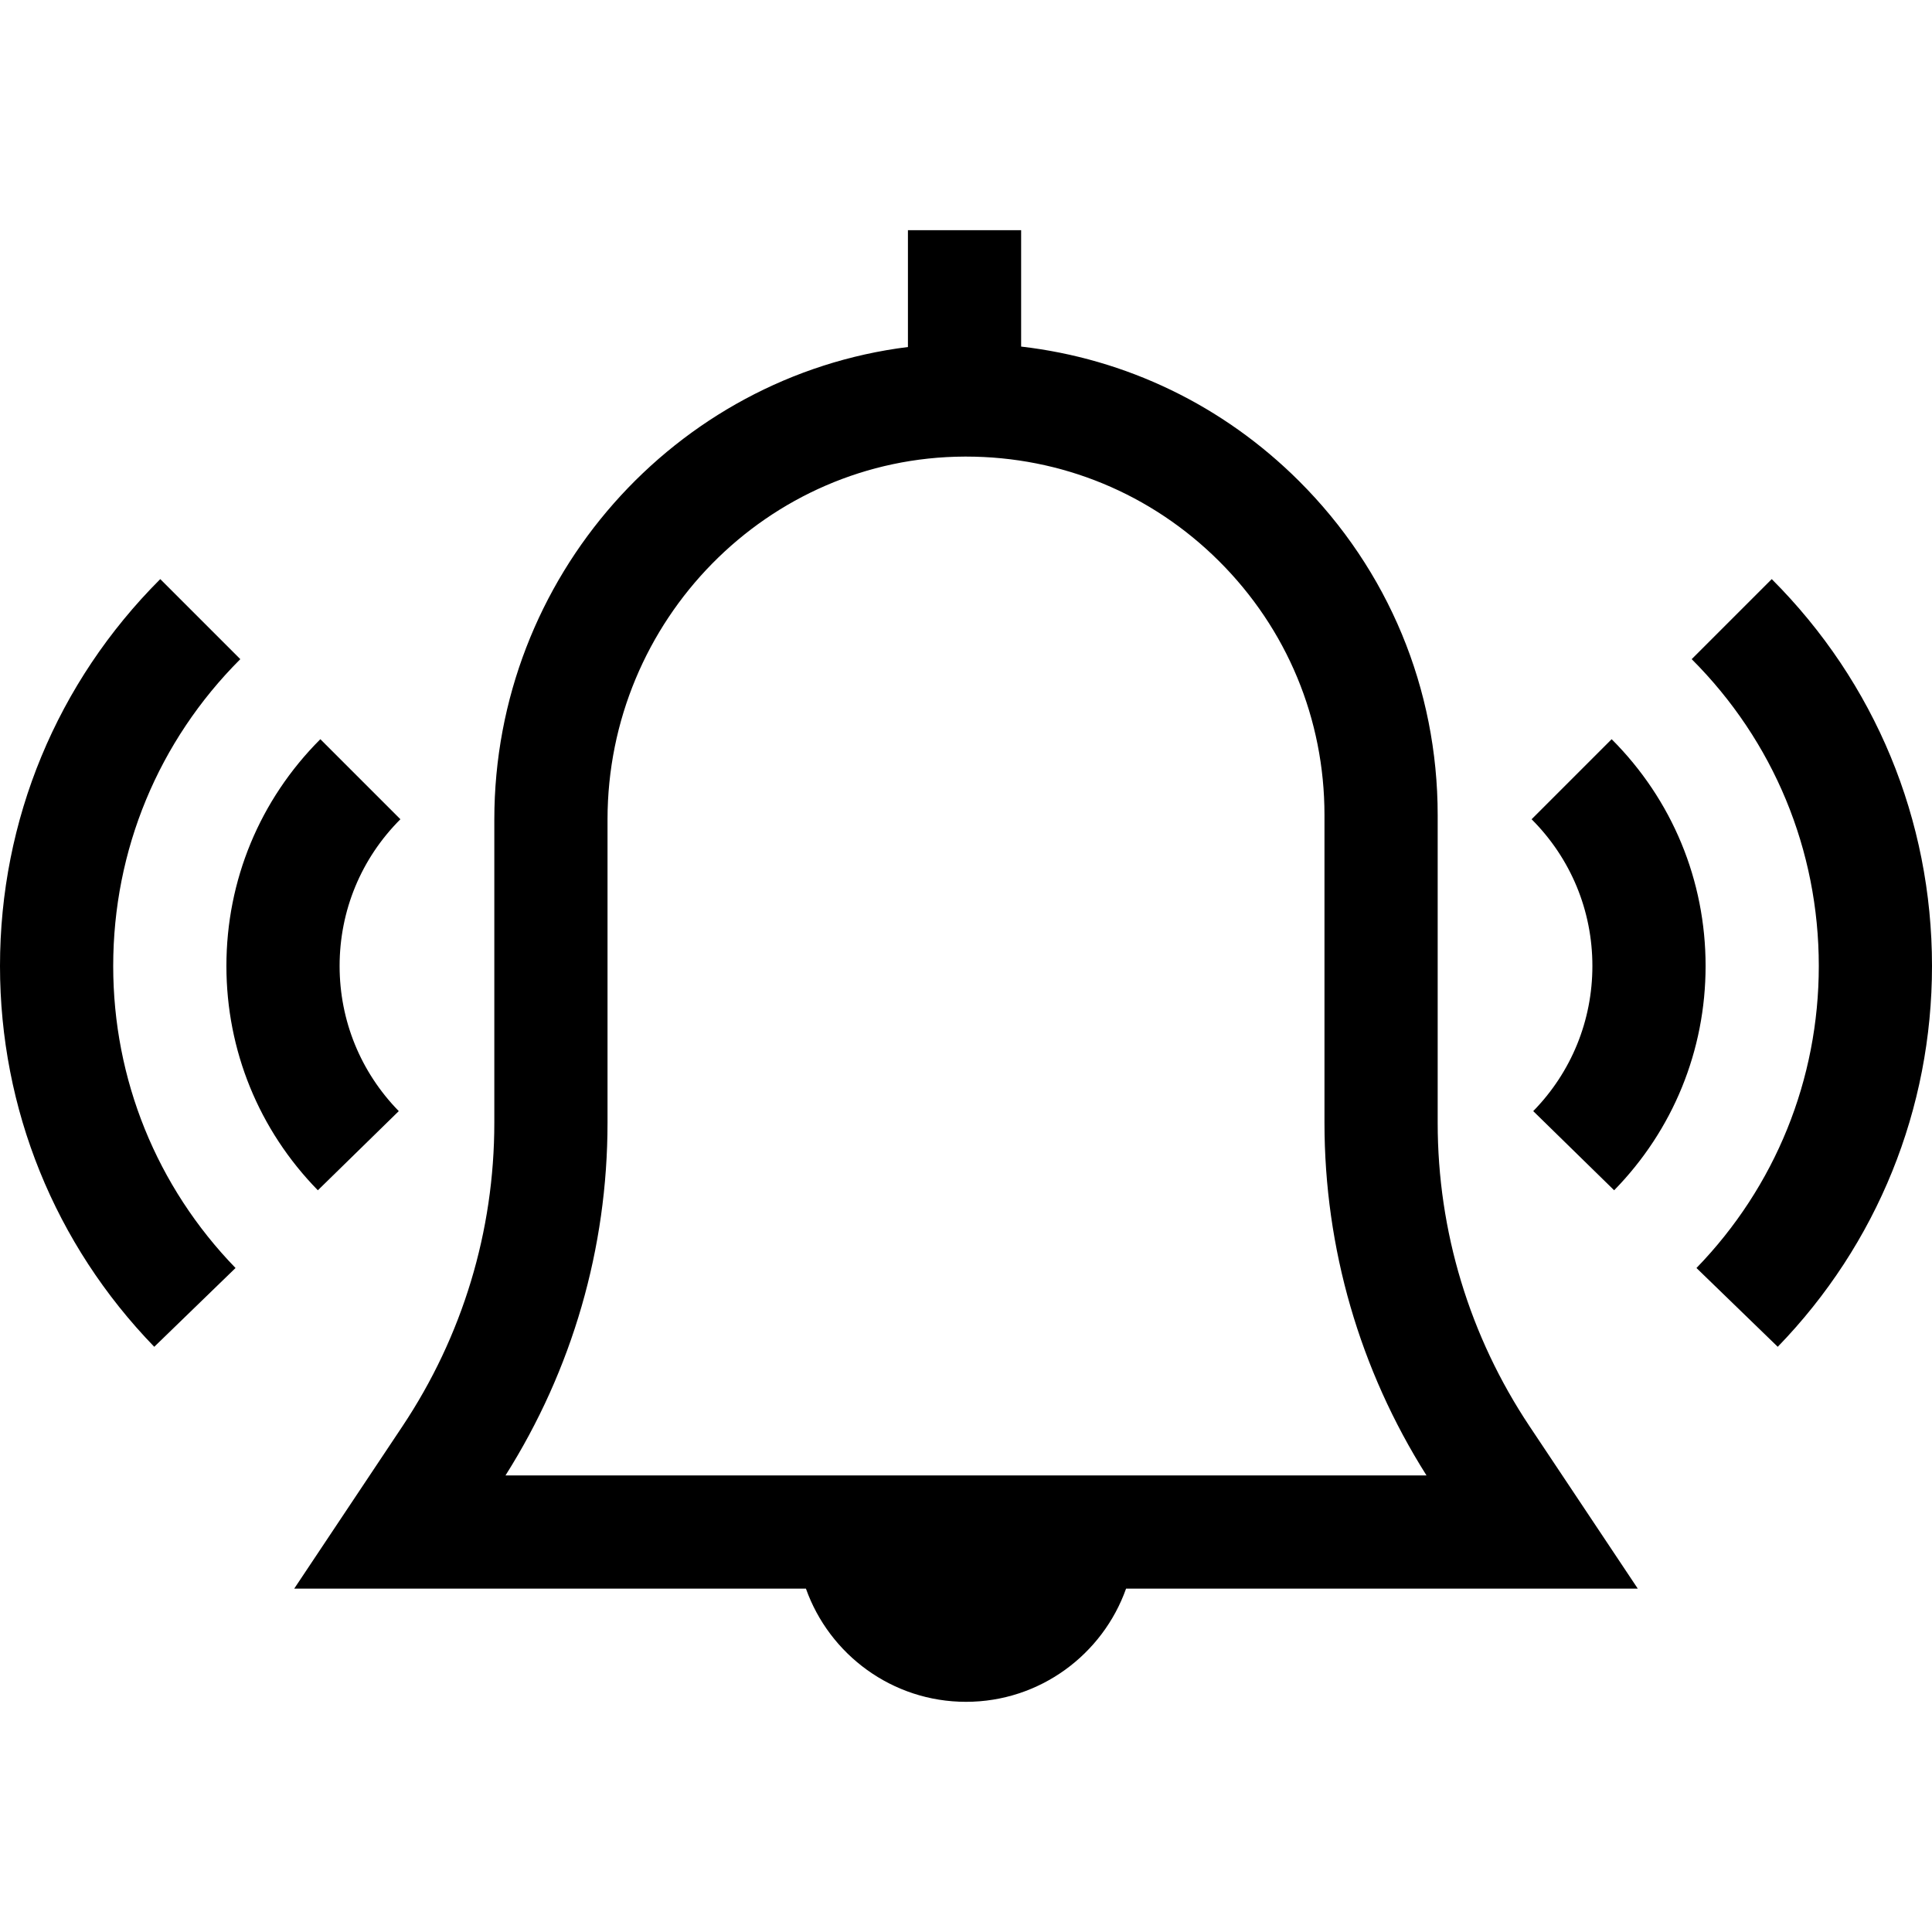
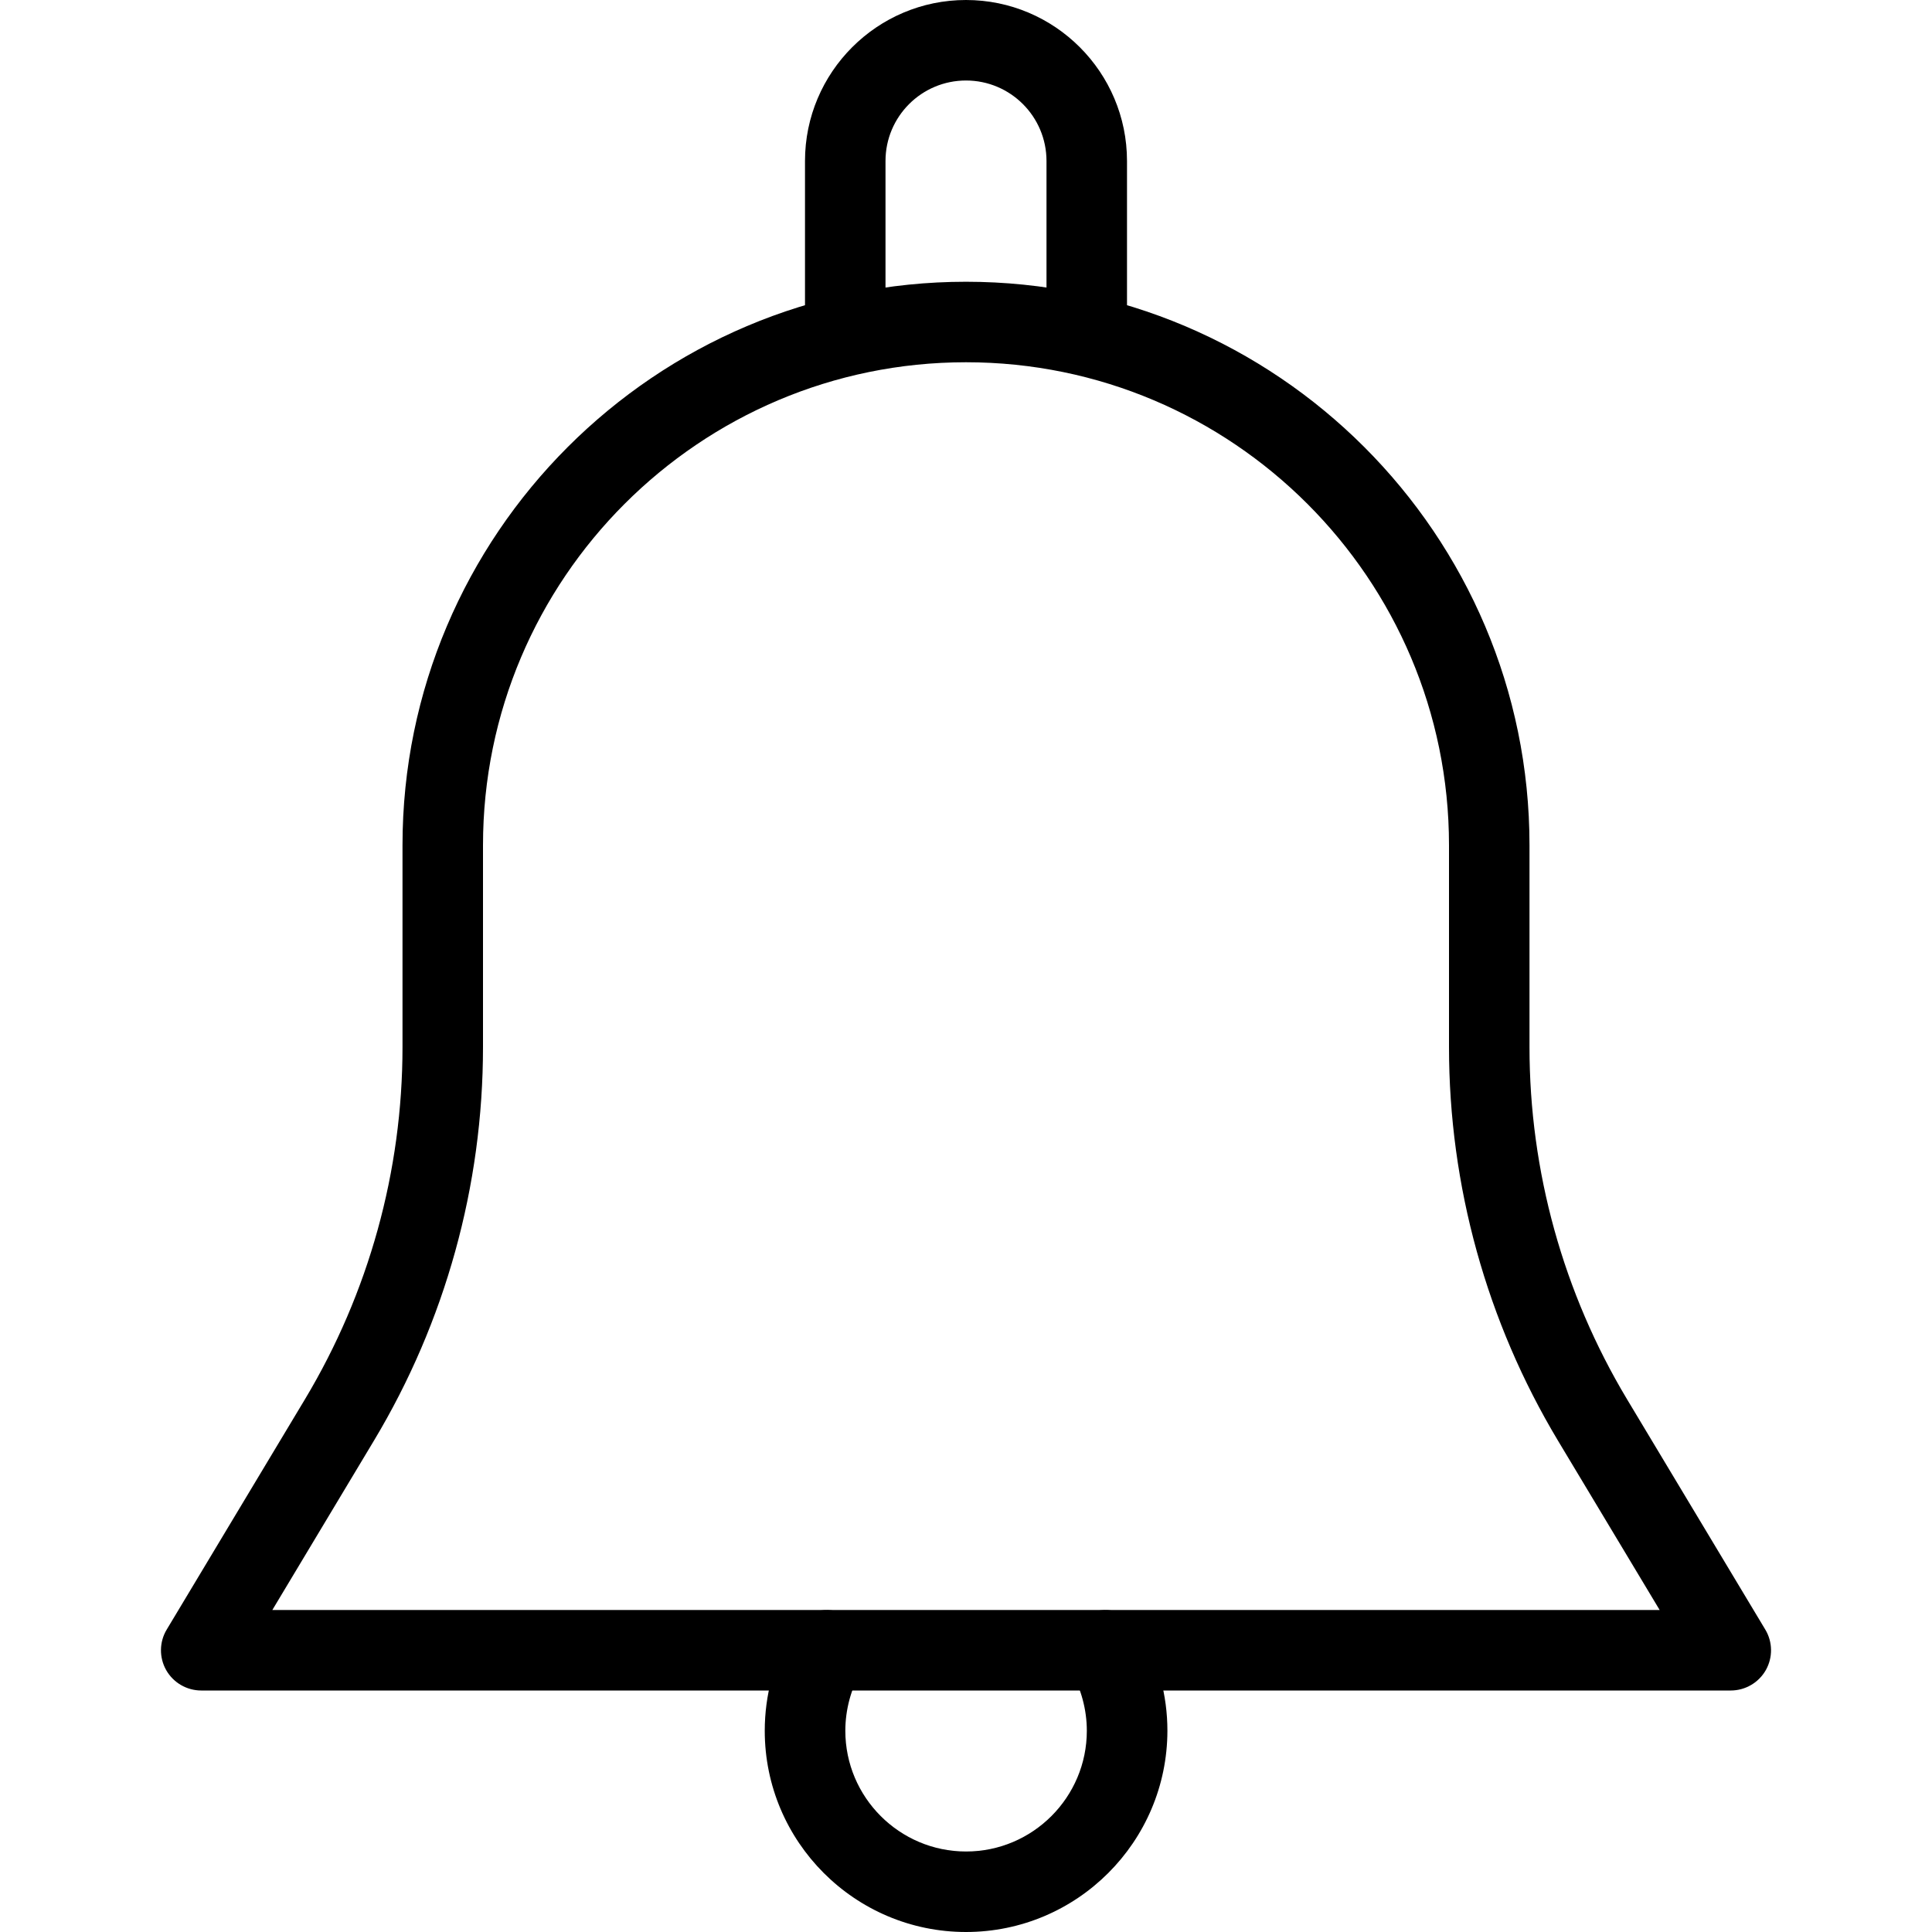
<svg xmlns="http://www.w3.org/2000/svg" version="1.1" id="Capa_1" x="0px" y="0px" viewBox="0 0 512 512" style="enable-background:new 0 0 512 512;" xml:space="preserve">
  <g>
    <g>
-       <path d="M405.353,377.987C389.421,354.09,381,326.277,381,297.555V216c0-33.47-13.057-64.915-36.766-88.542    c-20.117-20.048-45.839-32.399-73.623-35.612V61h-30v30.96C178.951,99.654,131,152.956,131,217.194v80.362    c0,28.722-8.421,56.535-24.353,80.432L77.973,421H213.58c6.192,17.458,22.865,30,42.42,30s36.228-12.542,42.42-30h135.607    L405.353,377.987z M133.964,391C151.665,362.989,161,330.775,161,297.555v-80.362c0-52.861,42.466-96.013,94.663-96.193    c0.113,0,0.225,0,0.338,0c25.315,0,49.12,9.833,67.058,27.708C341.077,166.664,351,190.562,351,216v81.556    c0,33.221,9.333,65.433,27.036,93.444H133.964z" />
+       <path d="M467.819,431.851l-36.651-61.056c-16.896-28.181-25.835-60.437-25.835-93.312V224    c0-82.325-67.008-149.333-149.333-149.333S106.667,141.675,106.667,224v53.483c0,32.875-8.939,65.131-25.835,93.312    l-36.651,61.056c-1.984,3.285-2.027,7.403-0.149,10.731c1.899,3.349,5.461,5.419,9.301,5.419h405.333    c3.84,0,7.403-2.069,9.301-5.419C469.845,439.253,469.803,435.136,467.819,431.851z M72.171,426.667l26.944-44.907    C118.016,350.272,128,314.219,128,277.483V224c0-70.592,57.408-128,128-128s128,57.408,128,128v53.483    c0,36.736,9.984,72.789,28.864,104.277l26.965,44.907H72.171z" />
    </g>
  </g>
  <g>
    <g>
-       <path d="M469.53,153.469l-21.213,21.213C470.038,196.403,482,225.282,482,256c0,30.044-11.514,58.467-32.419,80.034l21.541,20.881    C497.482,329.72,512,293.881,512,256C512,217.269,496.917,180.856,469.53,153.469z" />
+       <path d="M256,0c-23.531,0-42.667,19.136-42.667,42.667v42.667C213.333,91.221,218.112,96,224,96s10.667-4.779,10.667-10.667    V42.667c0-11.776,9.557-21.333,21.333-21.333s21.333,9.557,21.333,21.333v42.667C277.333,91.221,282.112,96,288,96    s10.667-4.779,10.667-10.667V42.667C298.667,19.136,279.531,0,256,0z" />
    </g>
  </g>
  <g>
    <g>
-       <path d="M427.104,195.896l-21.213,21.214C416.279,227.497,422,241.308,422,256c0,14.463-5.568,28.12-15.68,38.456l21.445,20.979    C443.394,299.459,452,278.351,452,256C452,233.295,443.158,211.95,427.104,195.896z" />
-     </g>
-   </g>
-   <g>
-     <g>
-       <path d="M63.683,174.682L42.47,153.469C15.083,180.856,0,217.269,0,256c0,37.881,14.518,73.72,40.878,100.915l21.541-20.881    C41.514,314.467,30,286.044,30,256C30,225.282,41.962,196.403,63.683,174.682z" />
-     </g>
-   </g>
-   <g>
-     <g>
-       <path d="M106.109,217.109l-21.213-21.214C68.842,211.949,60,233.295,60,256c0,22.351,8.606,43.459,24.234,59.435l21.445-20.979    C95.568,284.12,90,270.463,90,256C90,241.309,95.721,227.497,106.109,217.109z" />
+       <path d="M302.165,431.936c-3.008-5.077-9.515-6.741-14.613-3.819c-5.099,2.987-6.805,9.536-3.819,14.613    c2.773,4.715,4.288,10.368,4.288,15.936c0,17.643-14.357,32-32,32c-17.643,0-32-14.357-32-32c0-5.568,1.515-11.221,4.288-15.936    c2.965-5.099,1.259-11.627-3.819-14.613c-5.141-2.923-11.627-1.259-14.613,3.819c-4.715,8.064-7.211,17.301-7.211,26.731    C202.667,488.085,226.581,512,256,512s53.333-23.915,53.376-53.333C309.376,449.237,306.88,440,302.165,431.936z" />
    </g>
  </g>
  <g>
</g>
  <g>
</g>
  <g>
</g>
  <g>
</g>
  <g>
</g>
  <g>
</g>
  <g>
</g>
  <g>
</g>
  <g>
</g>
  <g>
</g>
  <g>
</g>
  <g>
</g>
  <g>
</g>
  <g>
</g>
  <g>
</g>
</svg>
